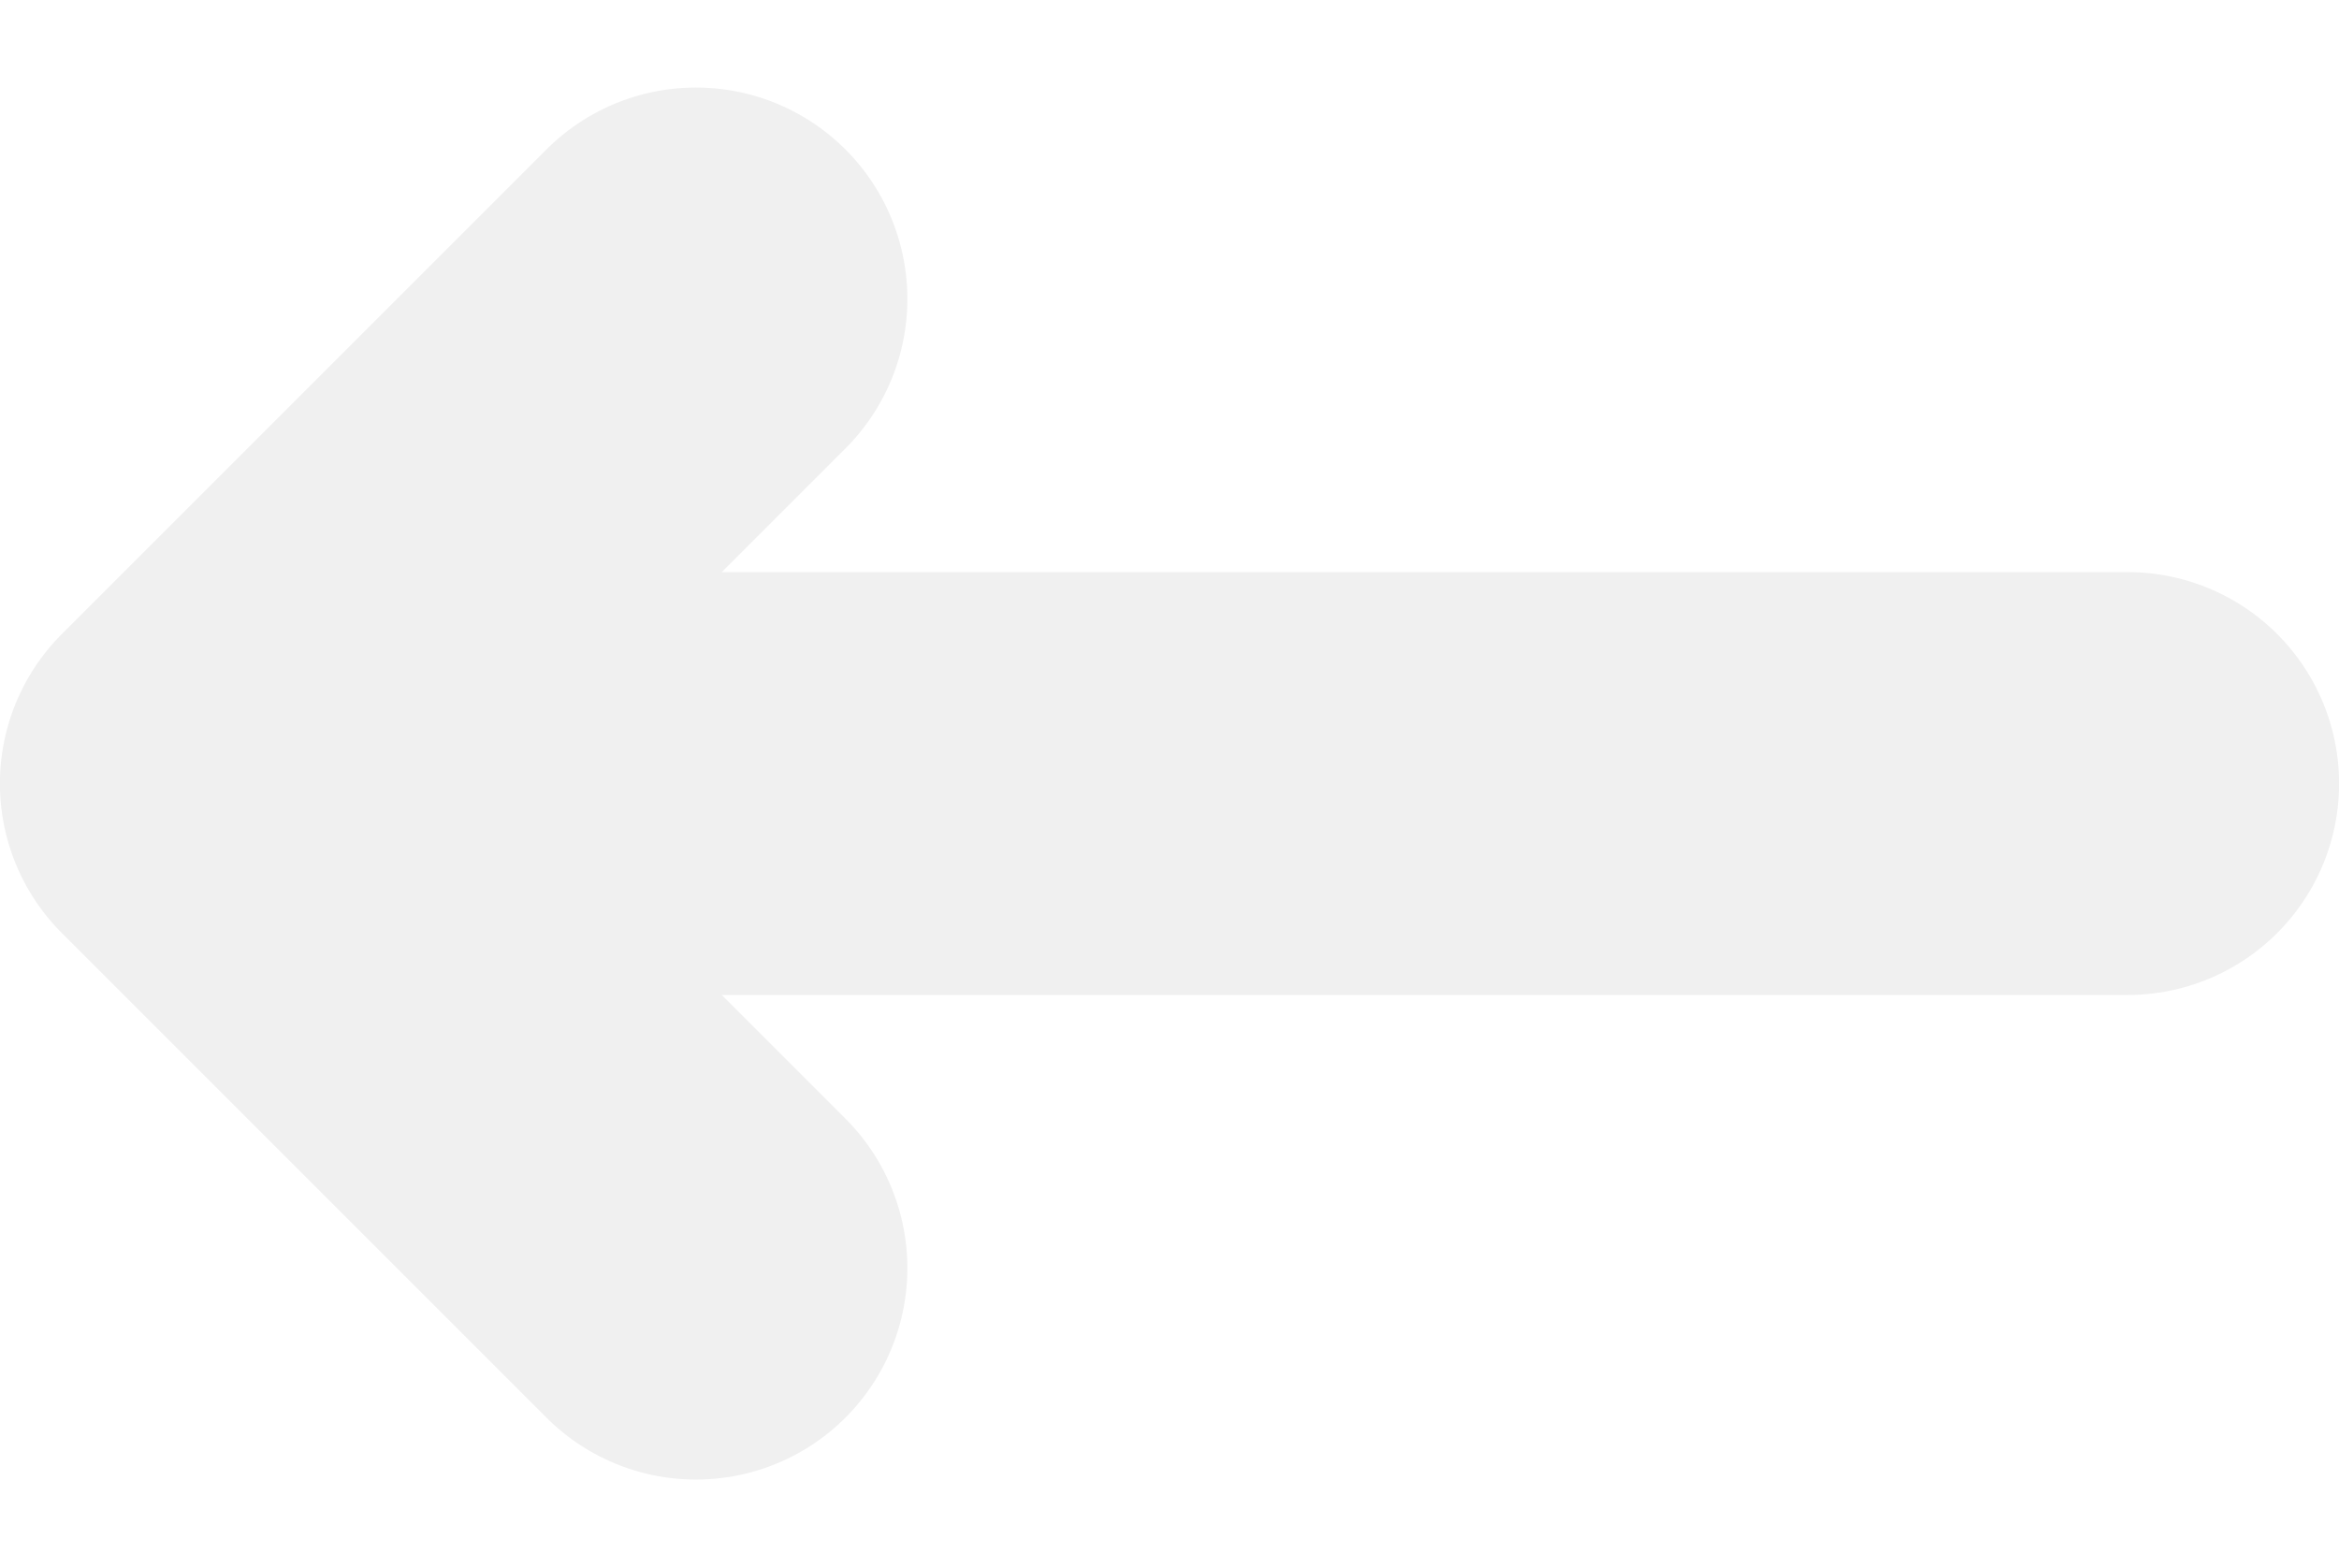
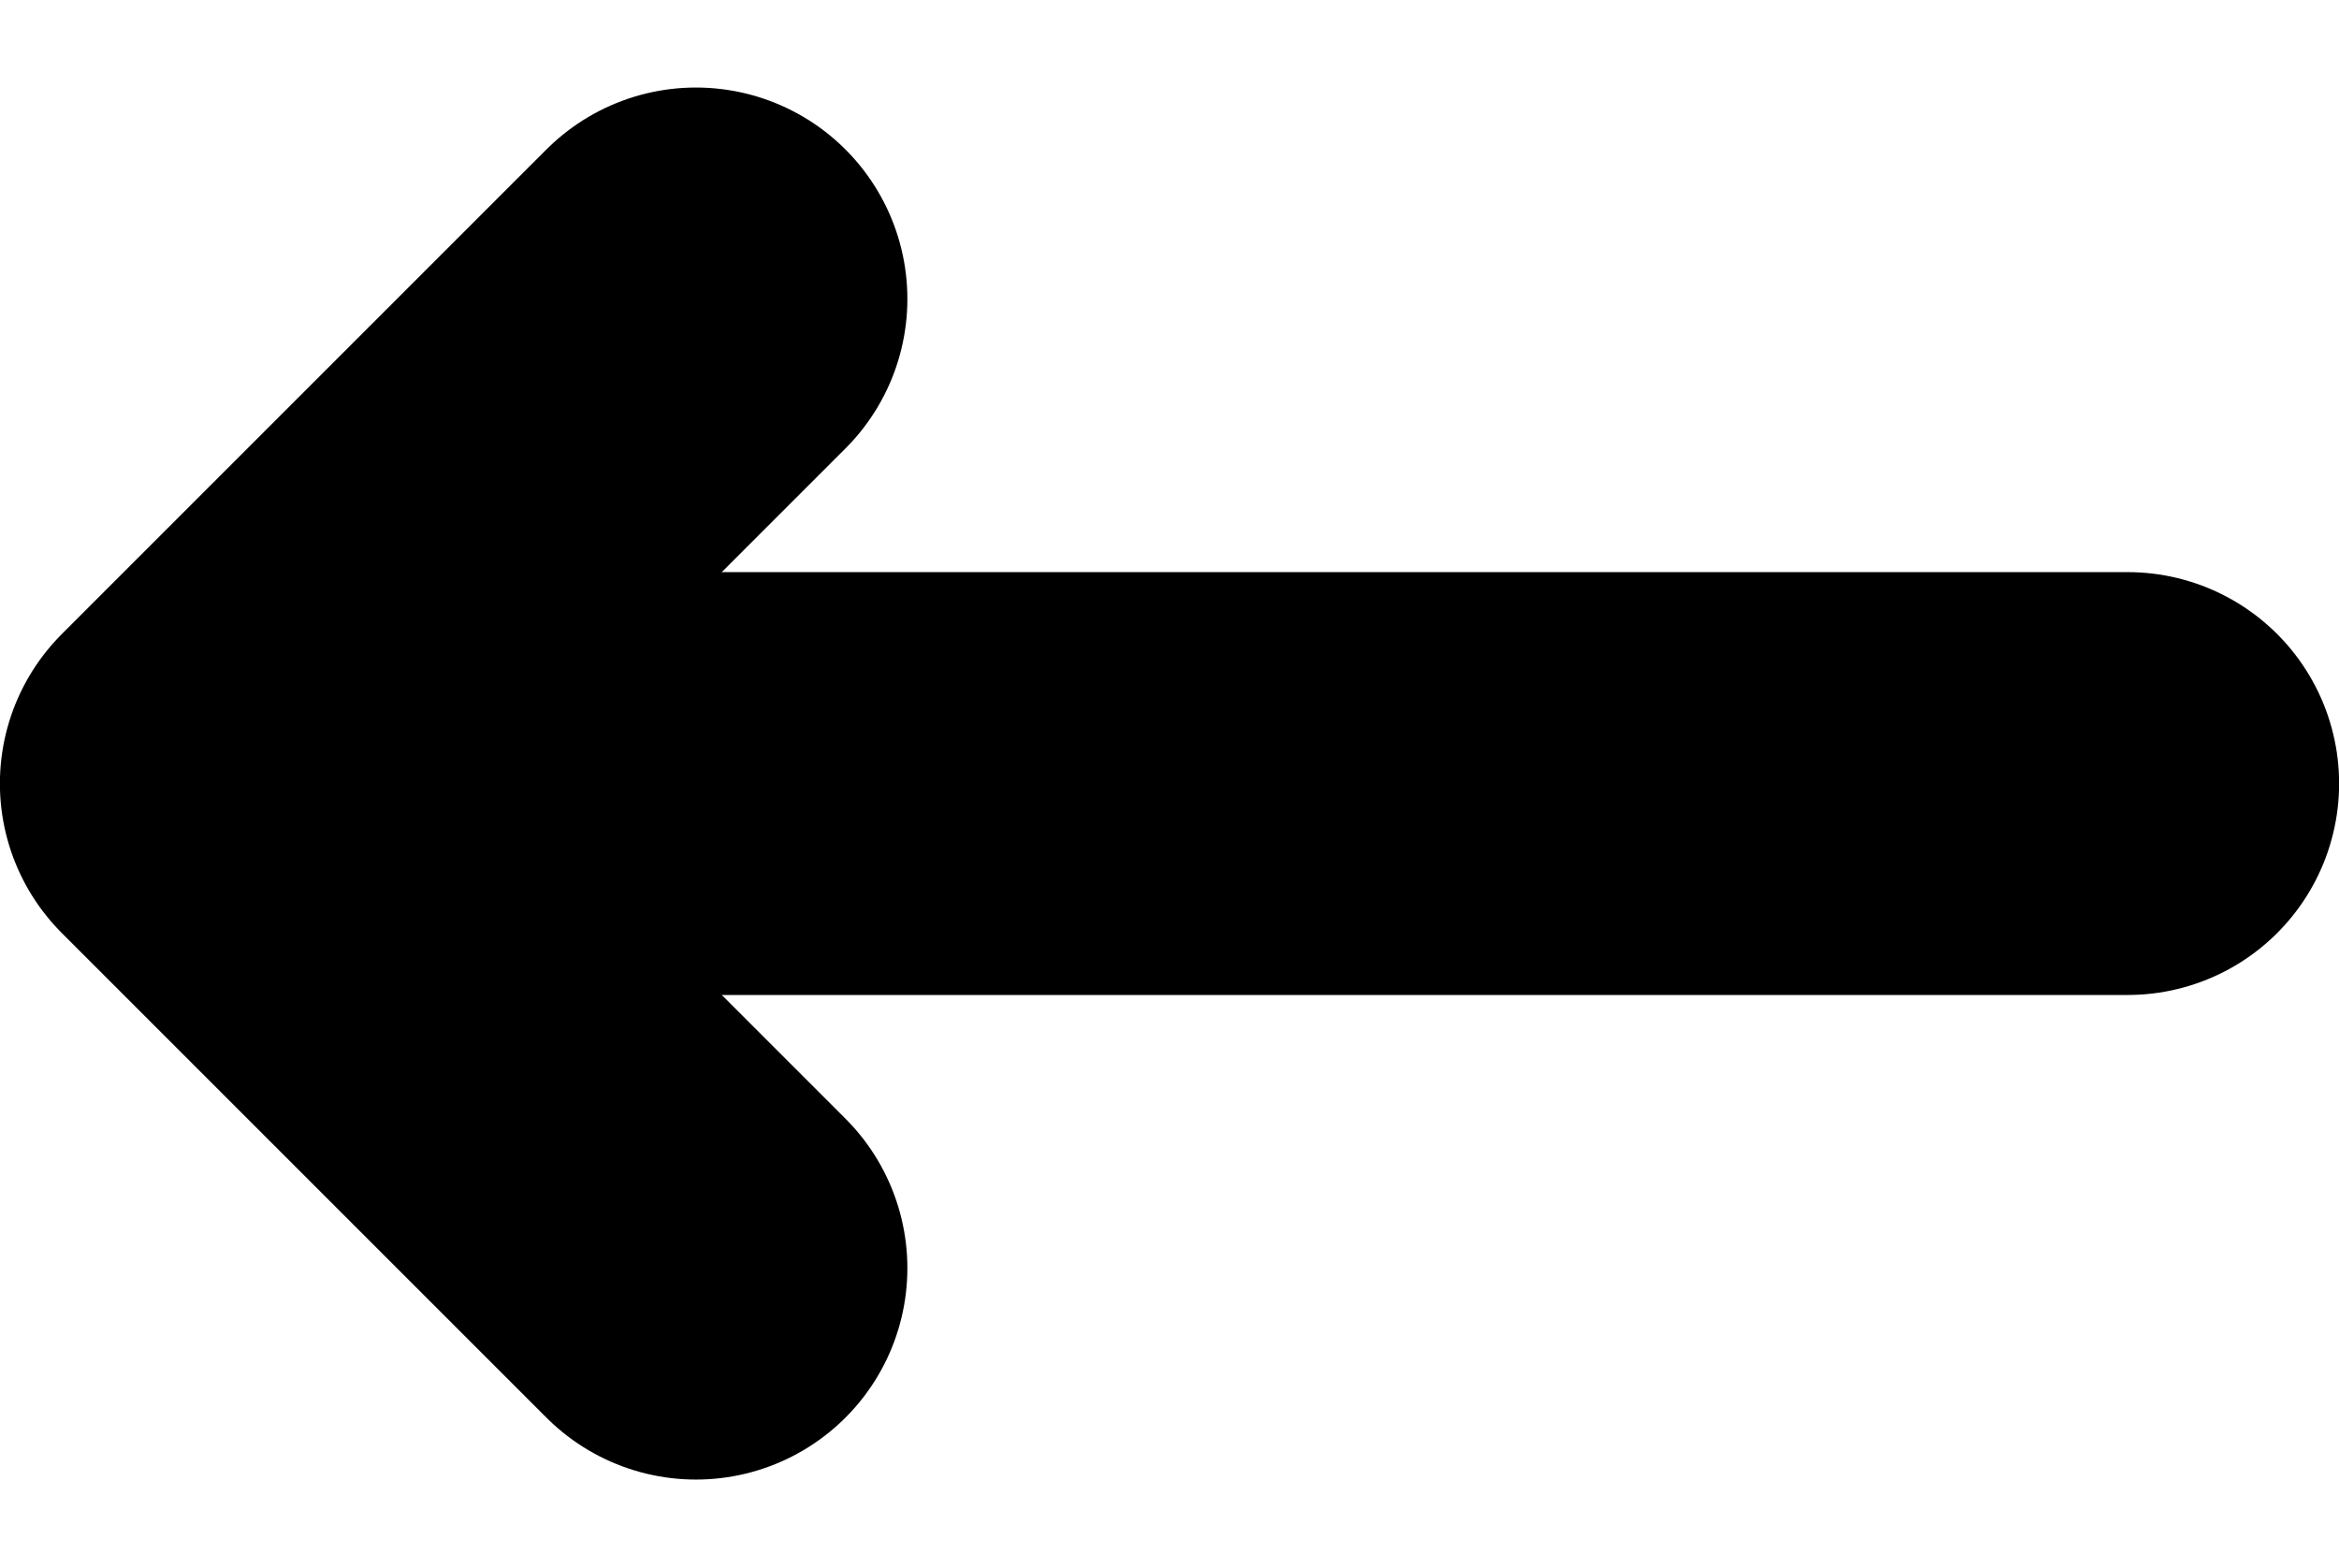
<svg xmlns="http://www.w3.org/2000/svg" width="22.125" height="14.824" viewBox="0 0 22.125 14.824">
  <g id="Grupo_39" data-name="Grupo 39" transform="translate(2 2.828)">
-     <line id="Linha_38" data-name="Linha 38" x1="16.294" transform="translate(1.832 4.584)" fill="none" stroke="#f0f0f0" stroke-linecap="round" stroke-linejoin="round" stroke-width="4" />
-     <path id="Caminho_22" data-name="Caminho 22" d="M1003.941,441.953l-4.584,4.584,4.584,4.584" transform="translate(-999.358 -441.953)" fill="none" stroke="#f0f0f0" stroke-linecap="round" stroke-linejoin="round" stroke-width="4" />
+     <line id="Linha_38" data-name="Linha 38" x1="16.294" transform="translate(1.832 4.584)" fill="none" stroke="#000000" stroke-linecap="round" stroke-linejoin="round" stroke-width="4" />
+     <path id="Caminho_22" data-name="Caminho 22" d="M1003.941,441.953l-4.584,4.584,4.584,4.584" transform="translate(-999.358 -441.953)" fill="none" stroke="#000000" stroke-linecap="round" stroke-linejoin="round" stroke-width="4" />
  </g>
</svg>
